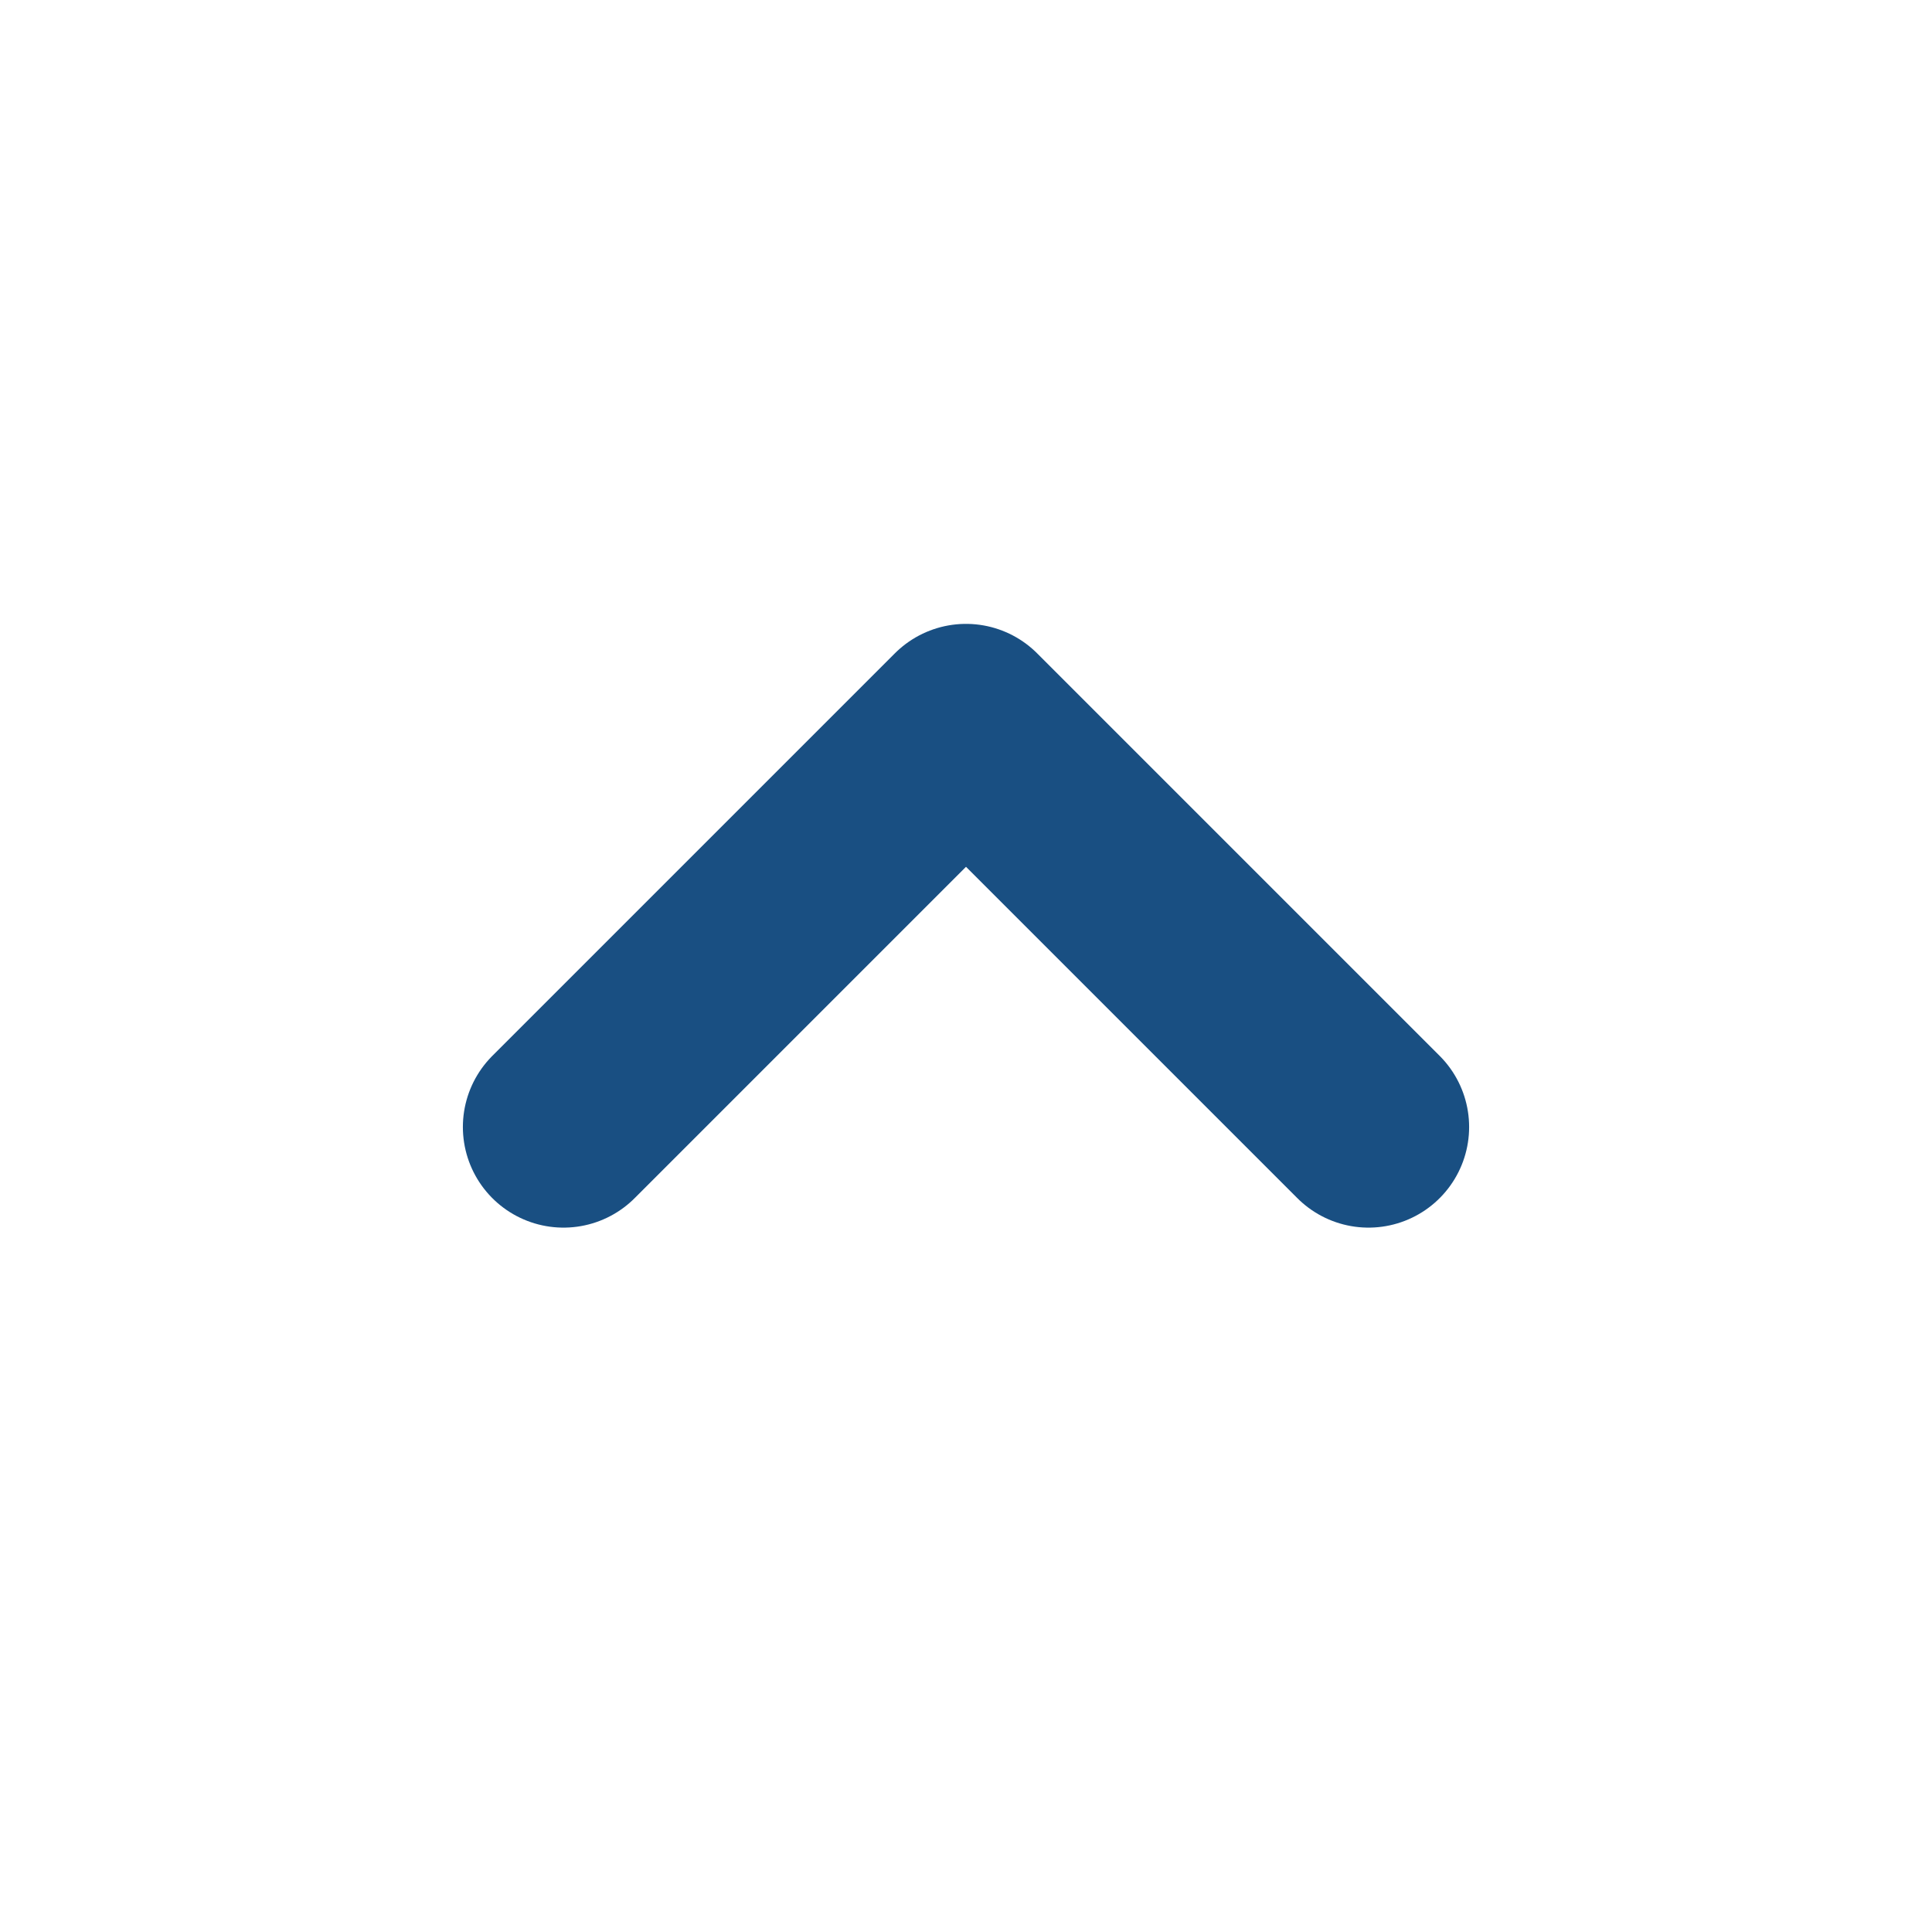
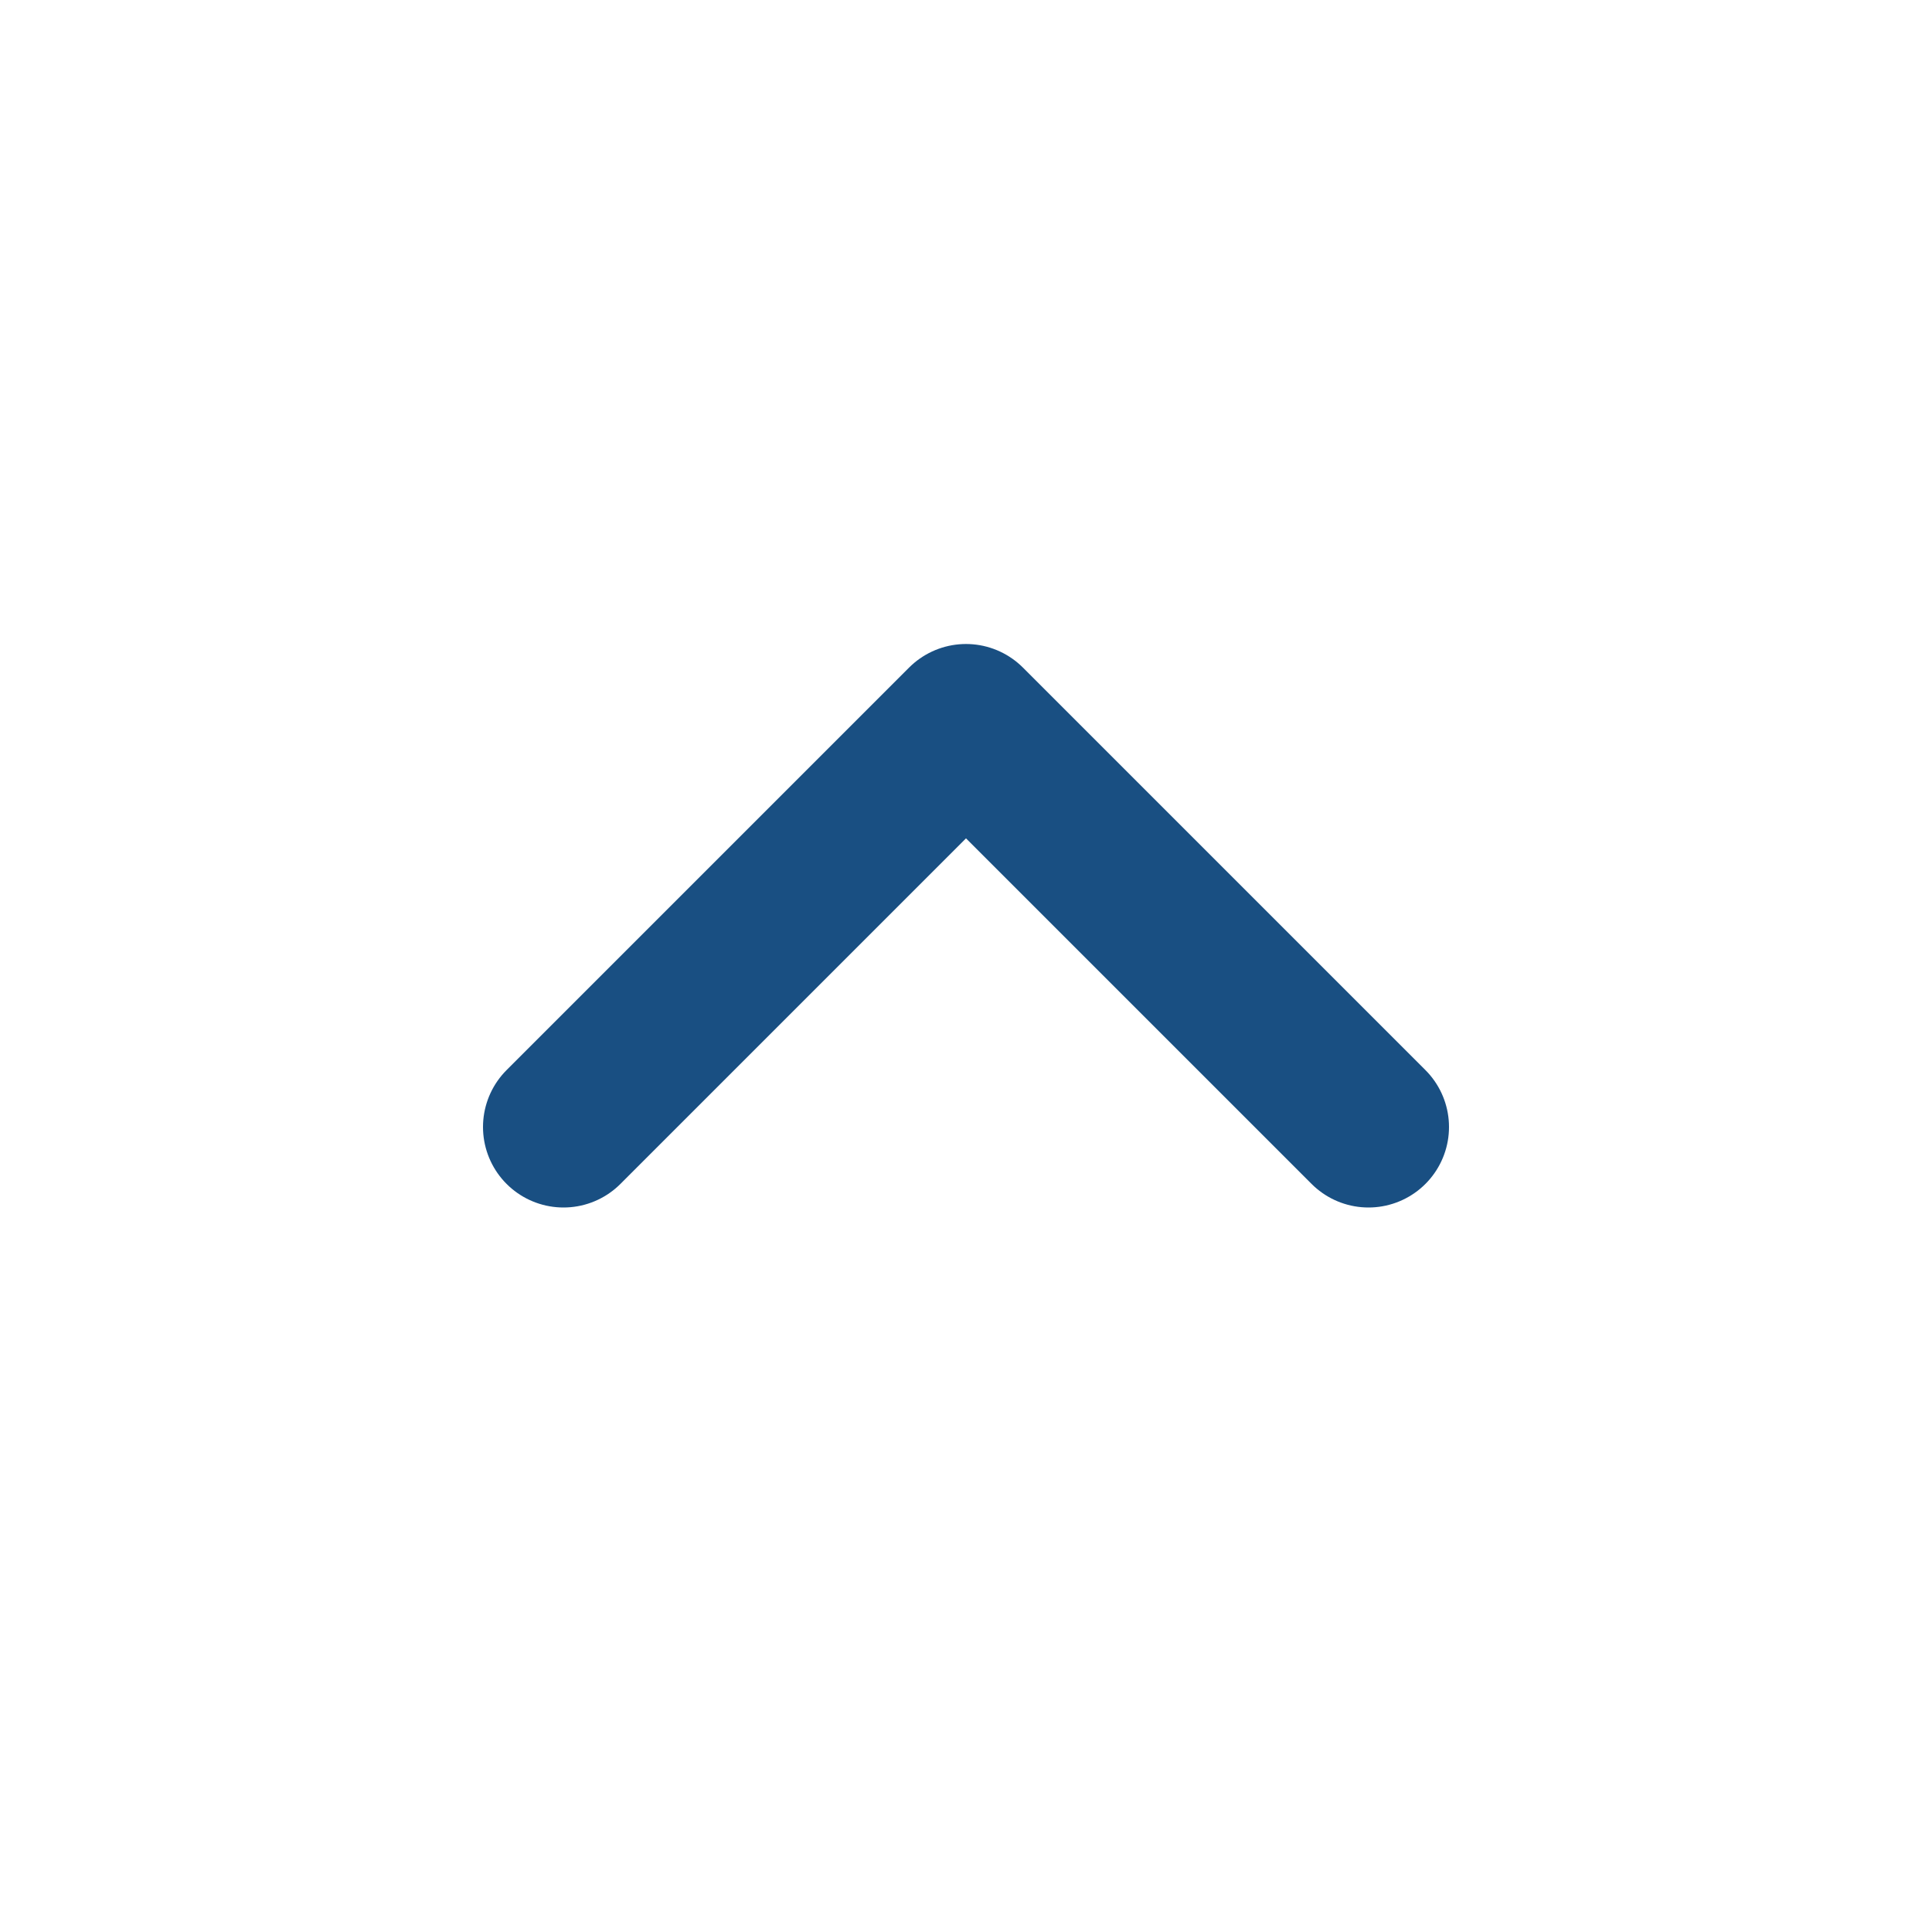
<svg xmlns="http://www.w3.org/2000/svg" width="24px" height="24px" viewBox="0 0 24 24" fill="none">
-   <path d="M17 14L12 9L7 14" stroke="#194f82" stroke-width="2.5" stroke-linecap="round" stroke-linejoin="round" />
+   <path d="M17 14L12 9L7 14" stroke="#194f82" stroke-width="2.0" stroke-linecap="round" stroke-linejoin="round" />
</svg>
